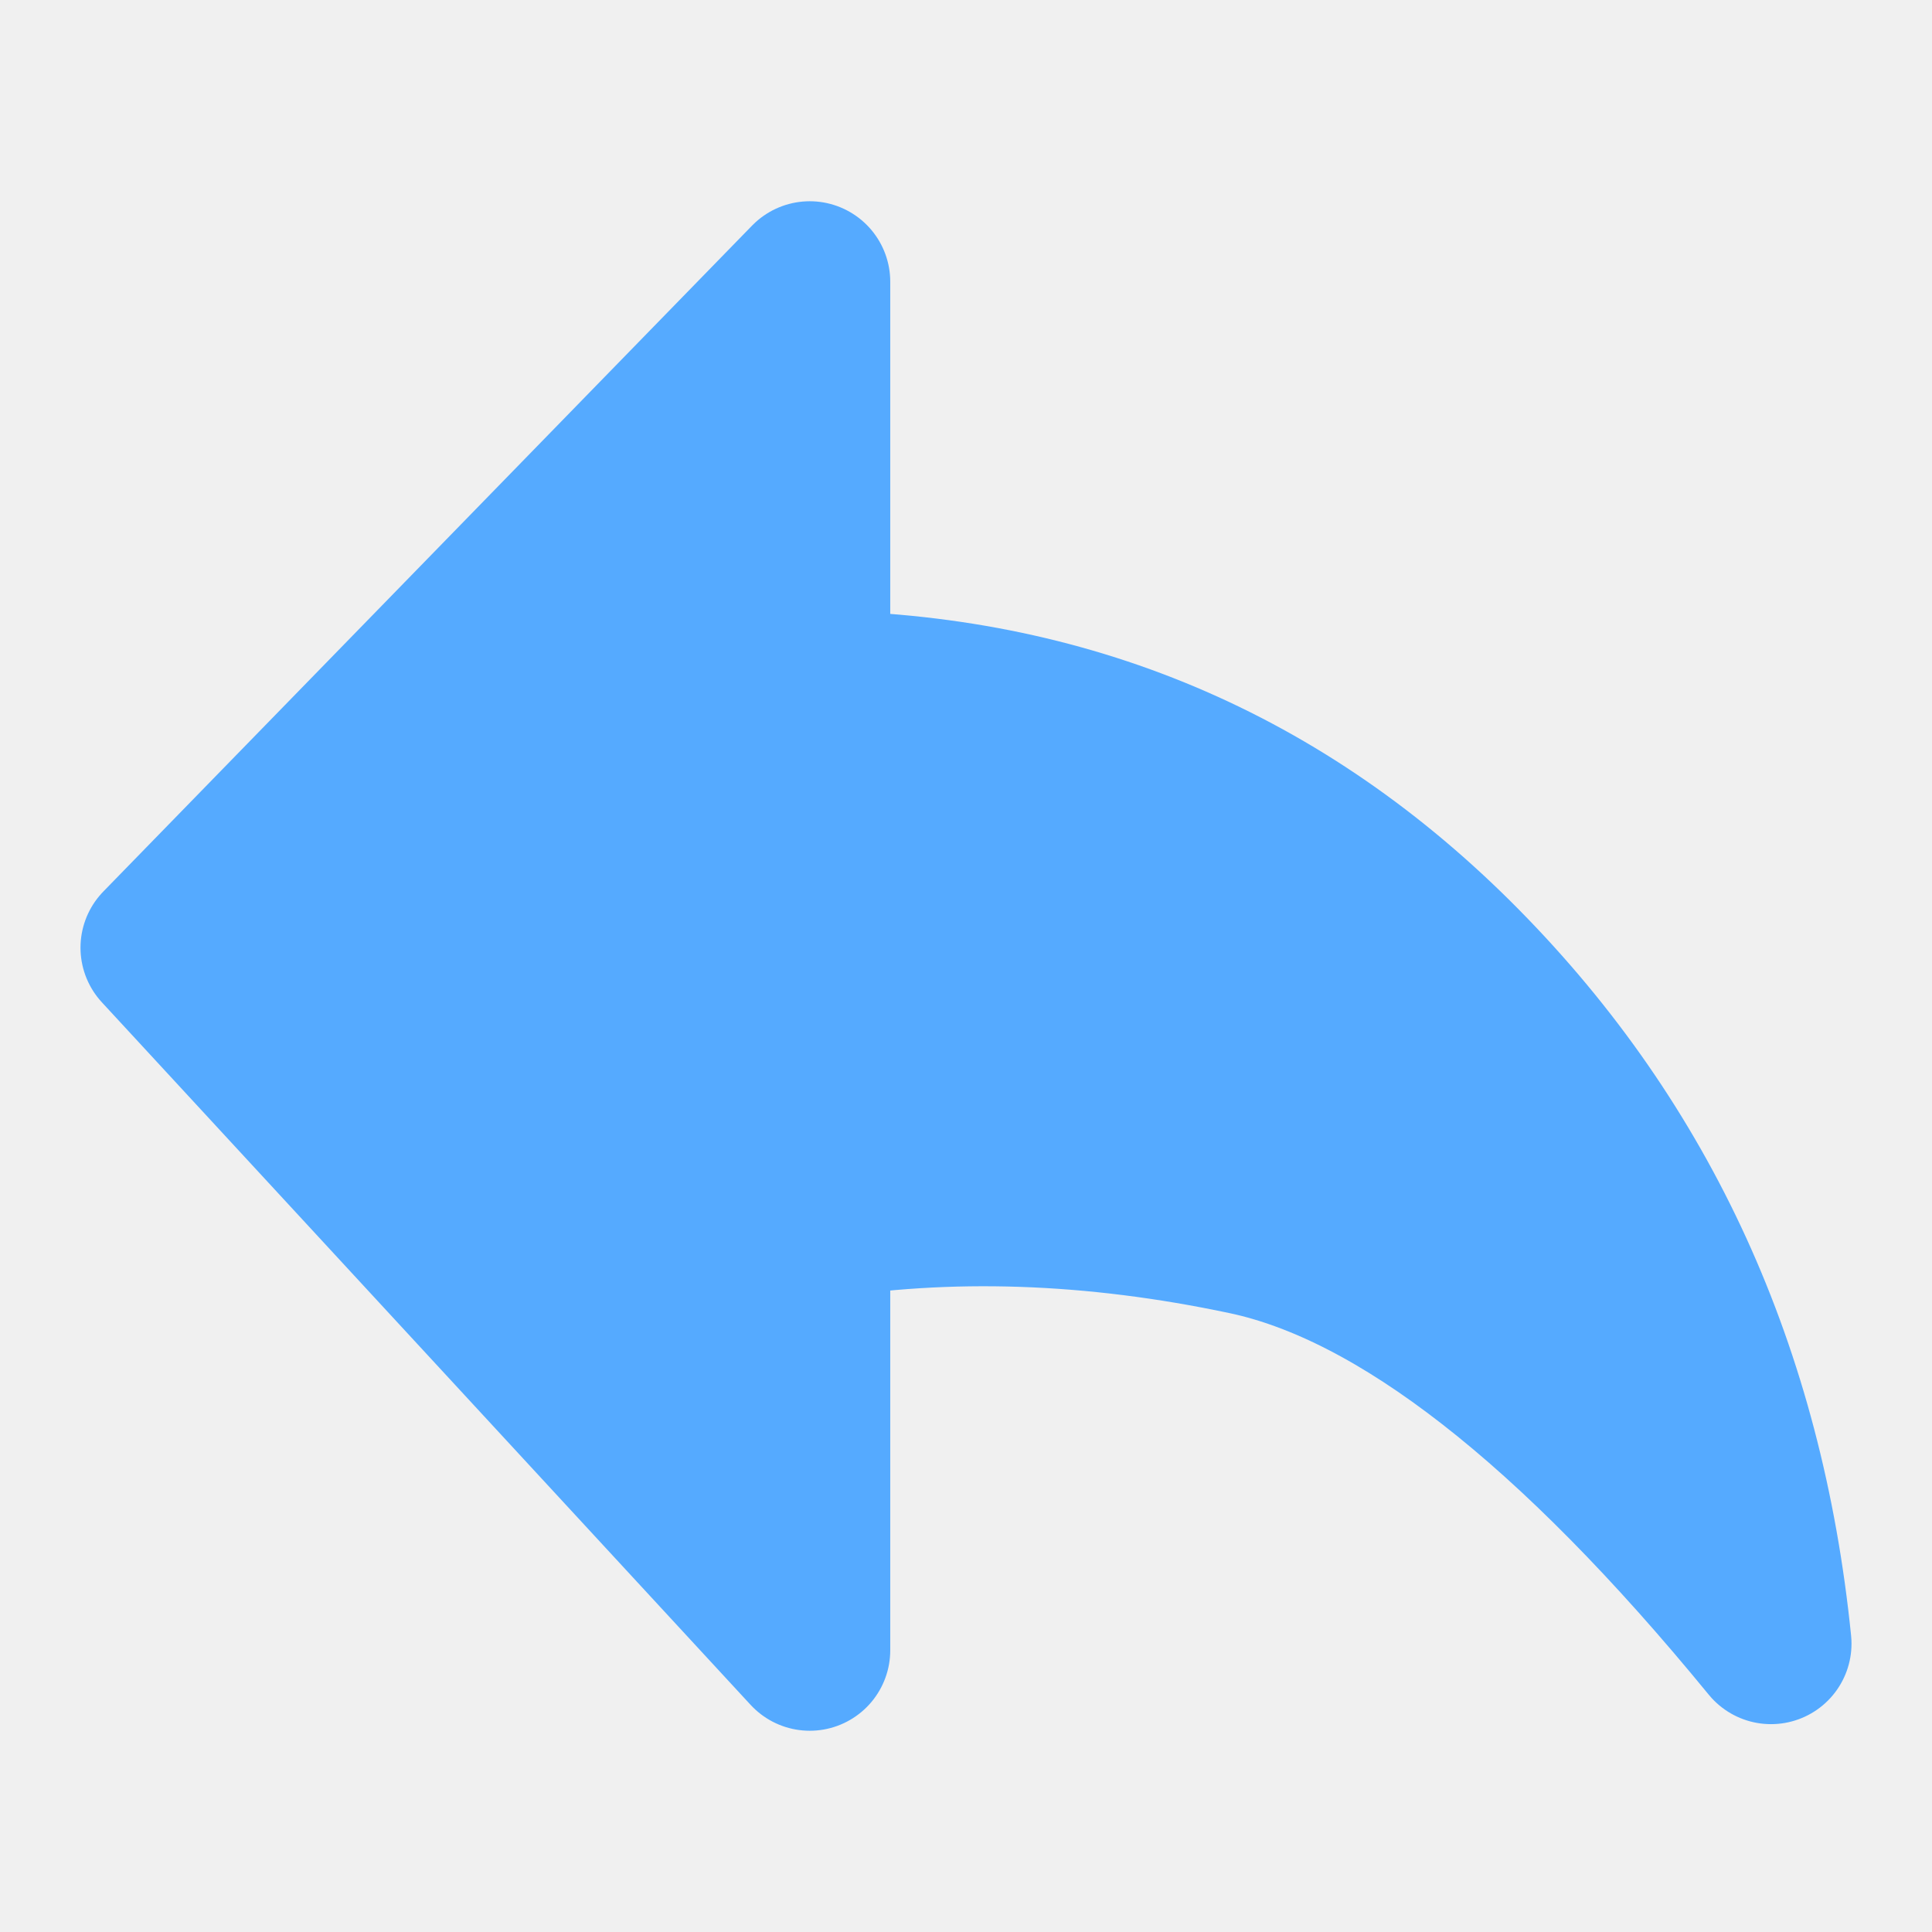
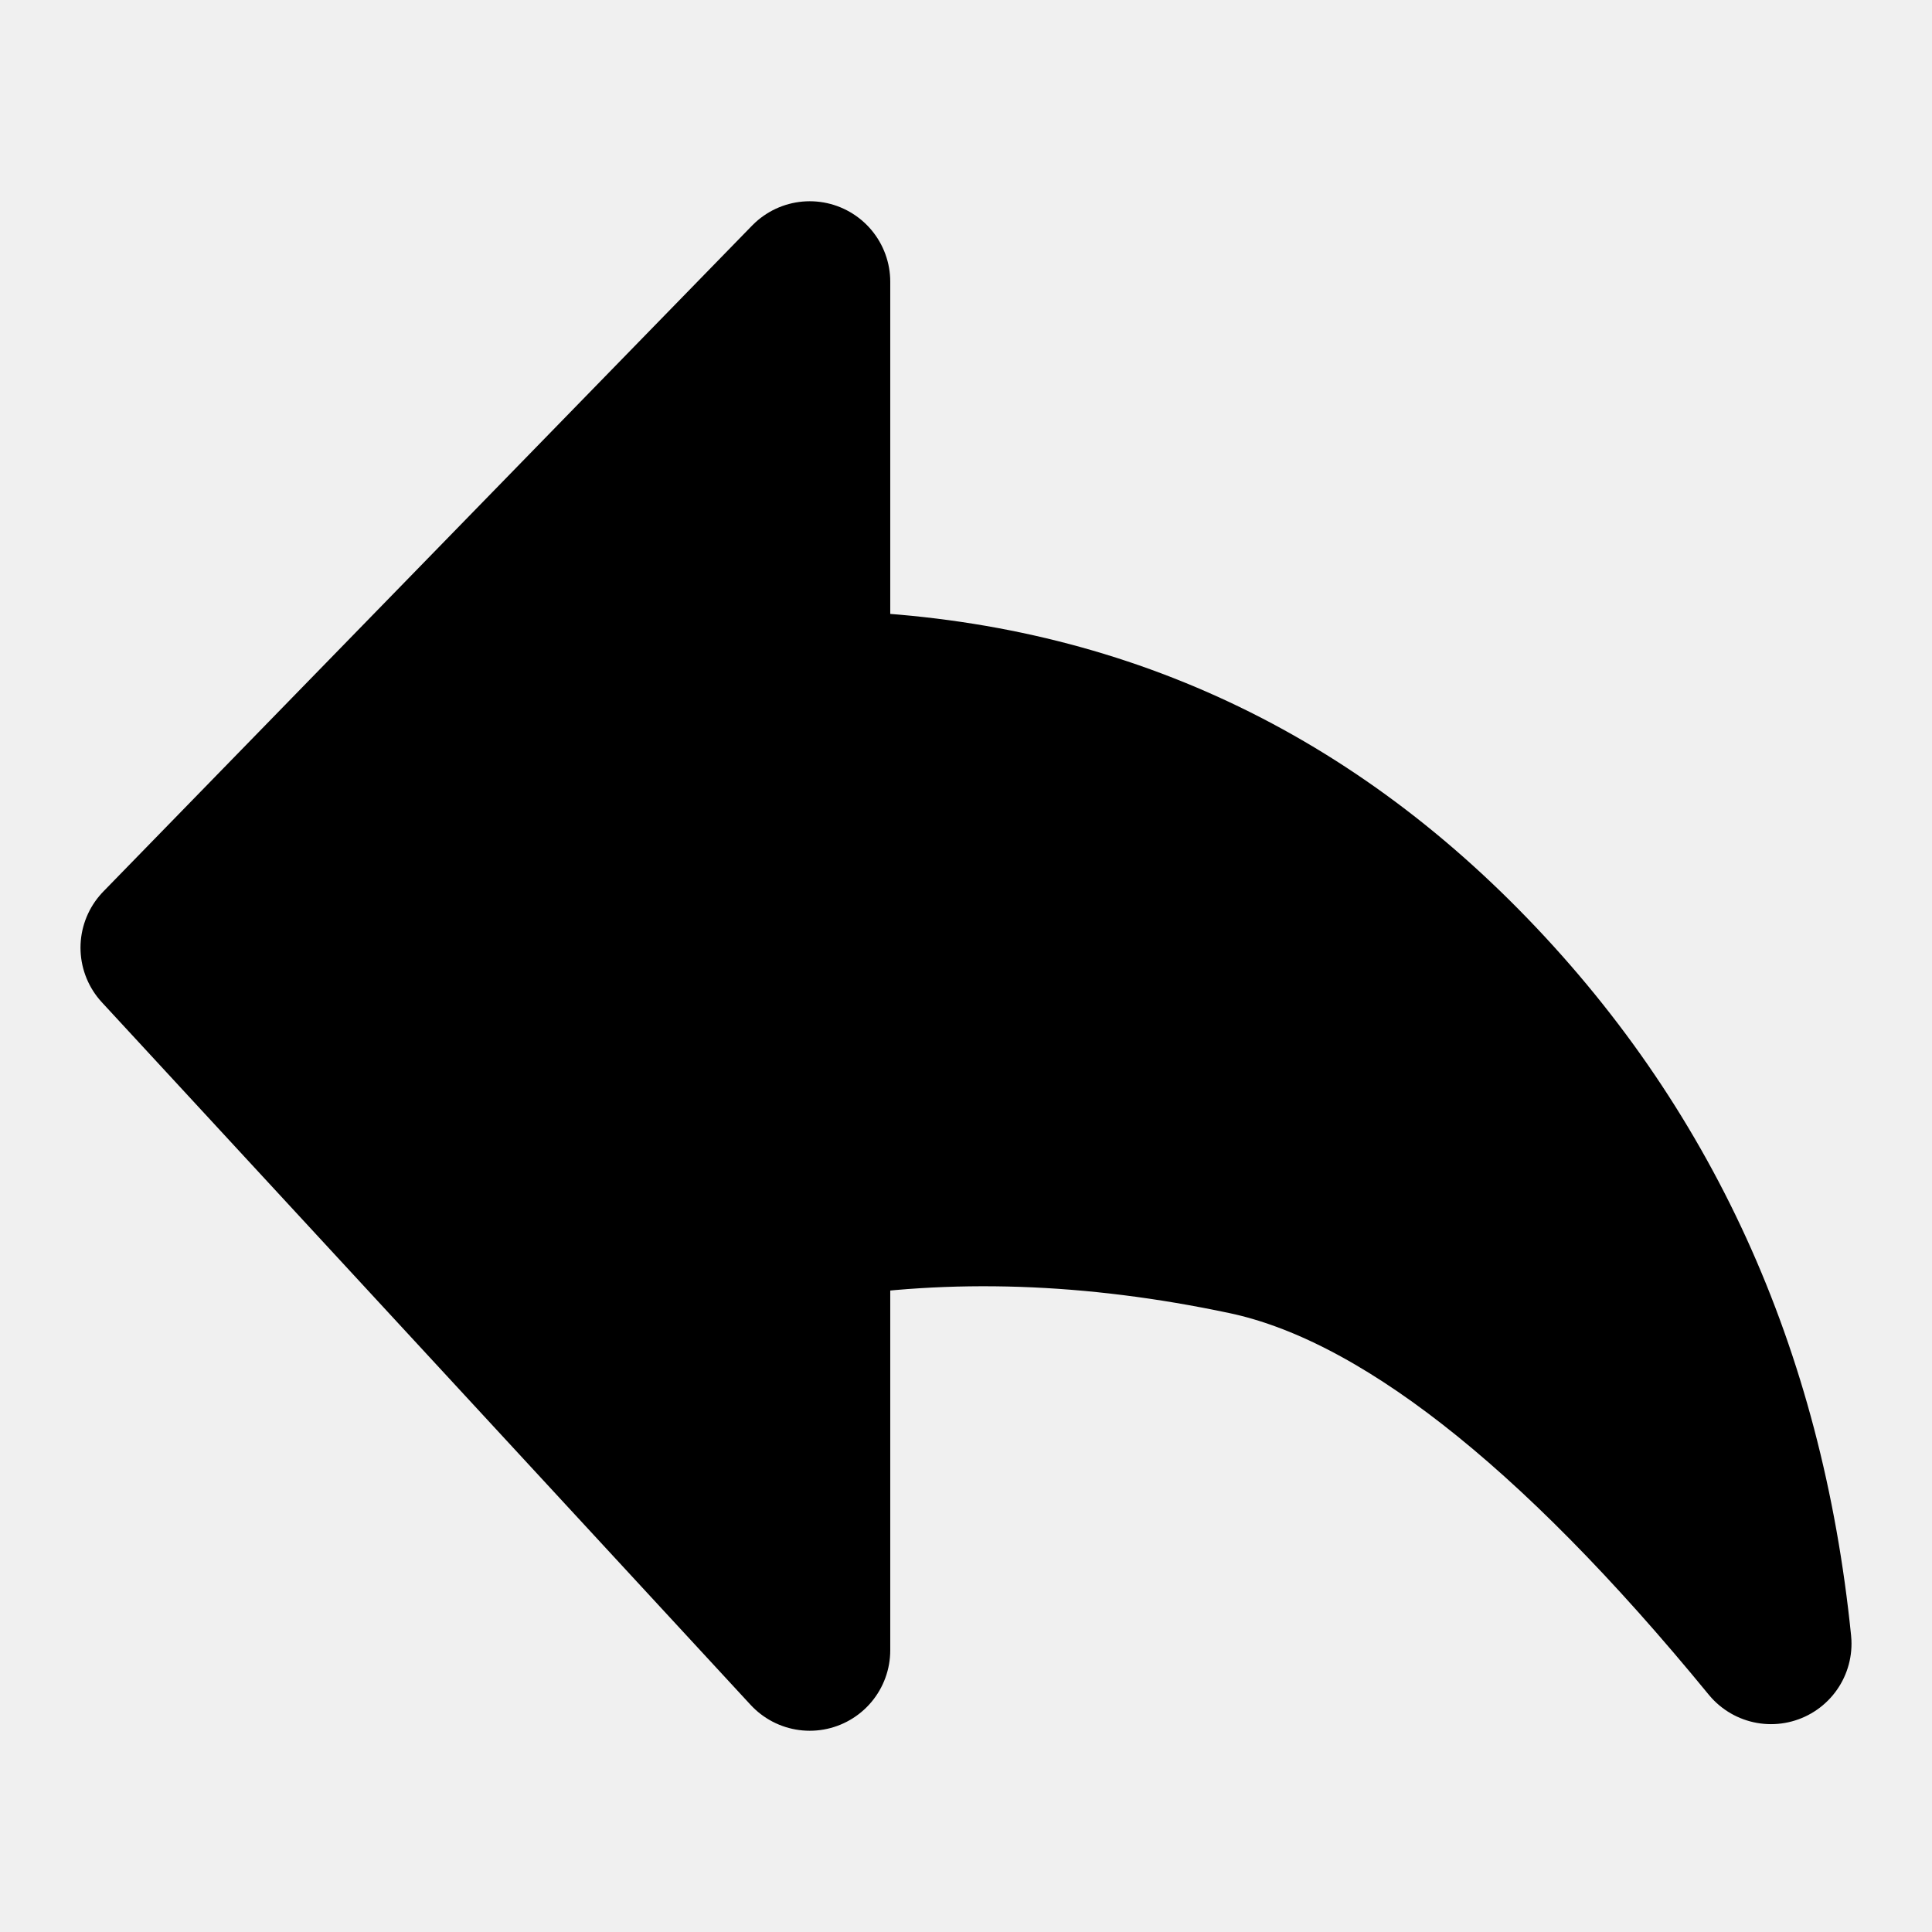
<svg xmlns="http://www.w3.org/2000/svg" width="24" height="24" viewBox="0 0 48 48" fill="none">
  <rect width="48" height="48" fill="white" fill-opacity="0.01" />
-   <path fill-rule="evenodd" clip-rule="evenodd" d="M44 40.836C39.107 34.863 34.762 31.474 30.964 30.668C27.167 29.863 23.552 29.741 20.118 30.303V41L4 23.545L20.118 7V17.167C26.467 17.217 31.864 19.495 36.309 24C40.755 28.505 43.319 34.117 44 40.836Z" fill="#55aaff" stroke="#55aaff" stroke-width="4" stroke-linejoin="round" />
+   <path fill-rule="evenodd" clip-rule="evenodd" d="M44 40.836C39.107 34.863 34.762 31.474 30.964 30.668C27.167 29.863 23.552 29.741 20.118 30.303V41L4 23.545L20.118 7V17.167C26.467 17.217 31.864 19.495 36.309 24C40.755 28.505 43.319 34.117 44 40.836Z" fill="#000" stroke="#000" stroke-width="4" stroke-linejoin="round" />
</svg>
